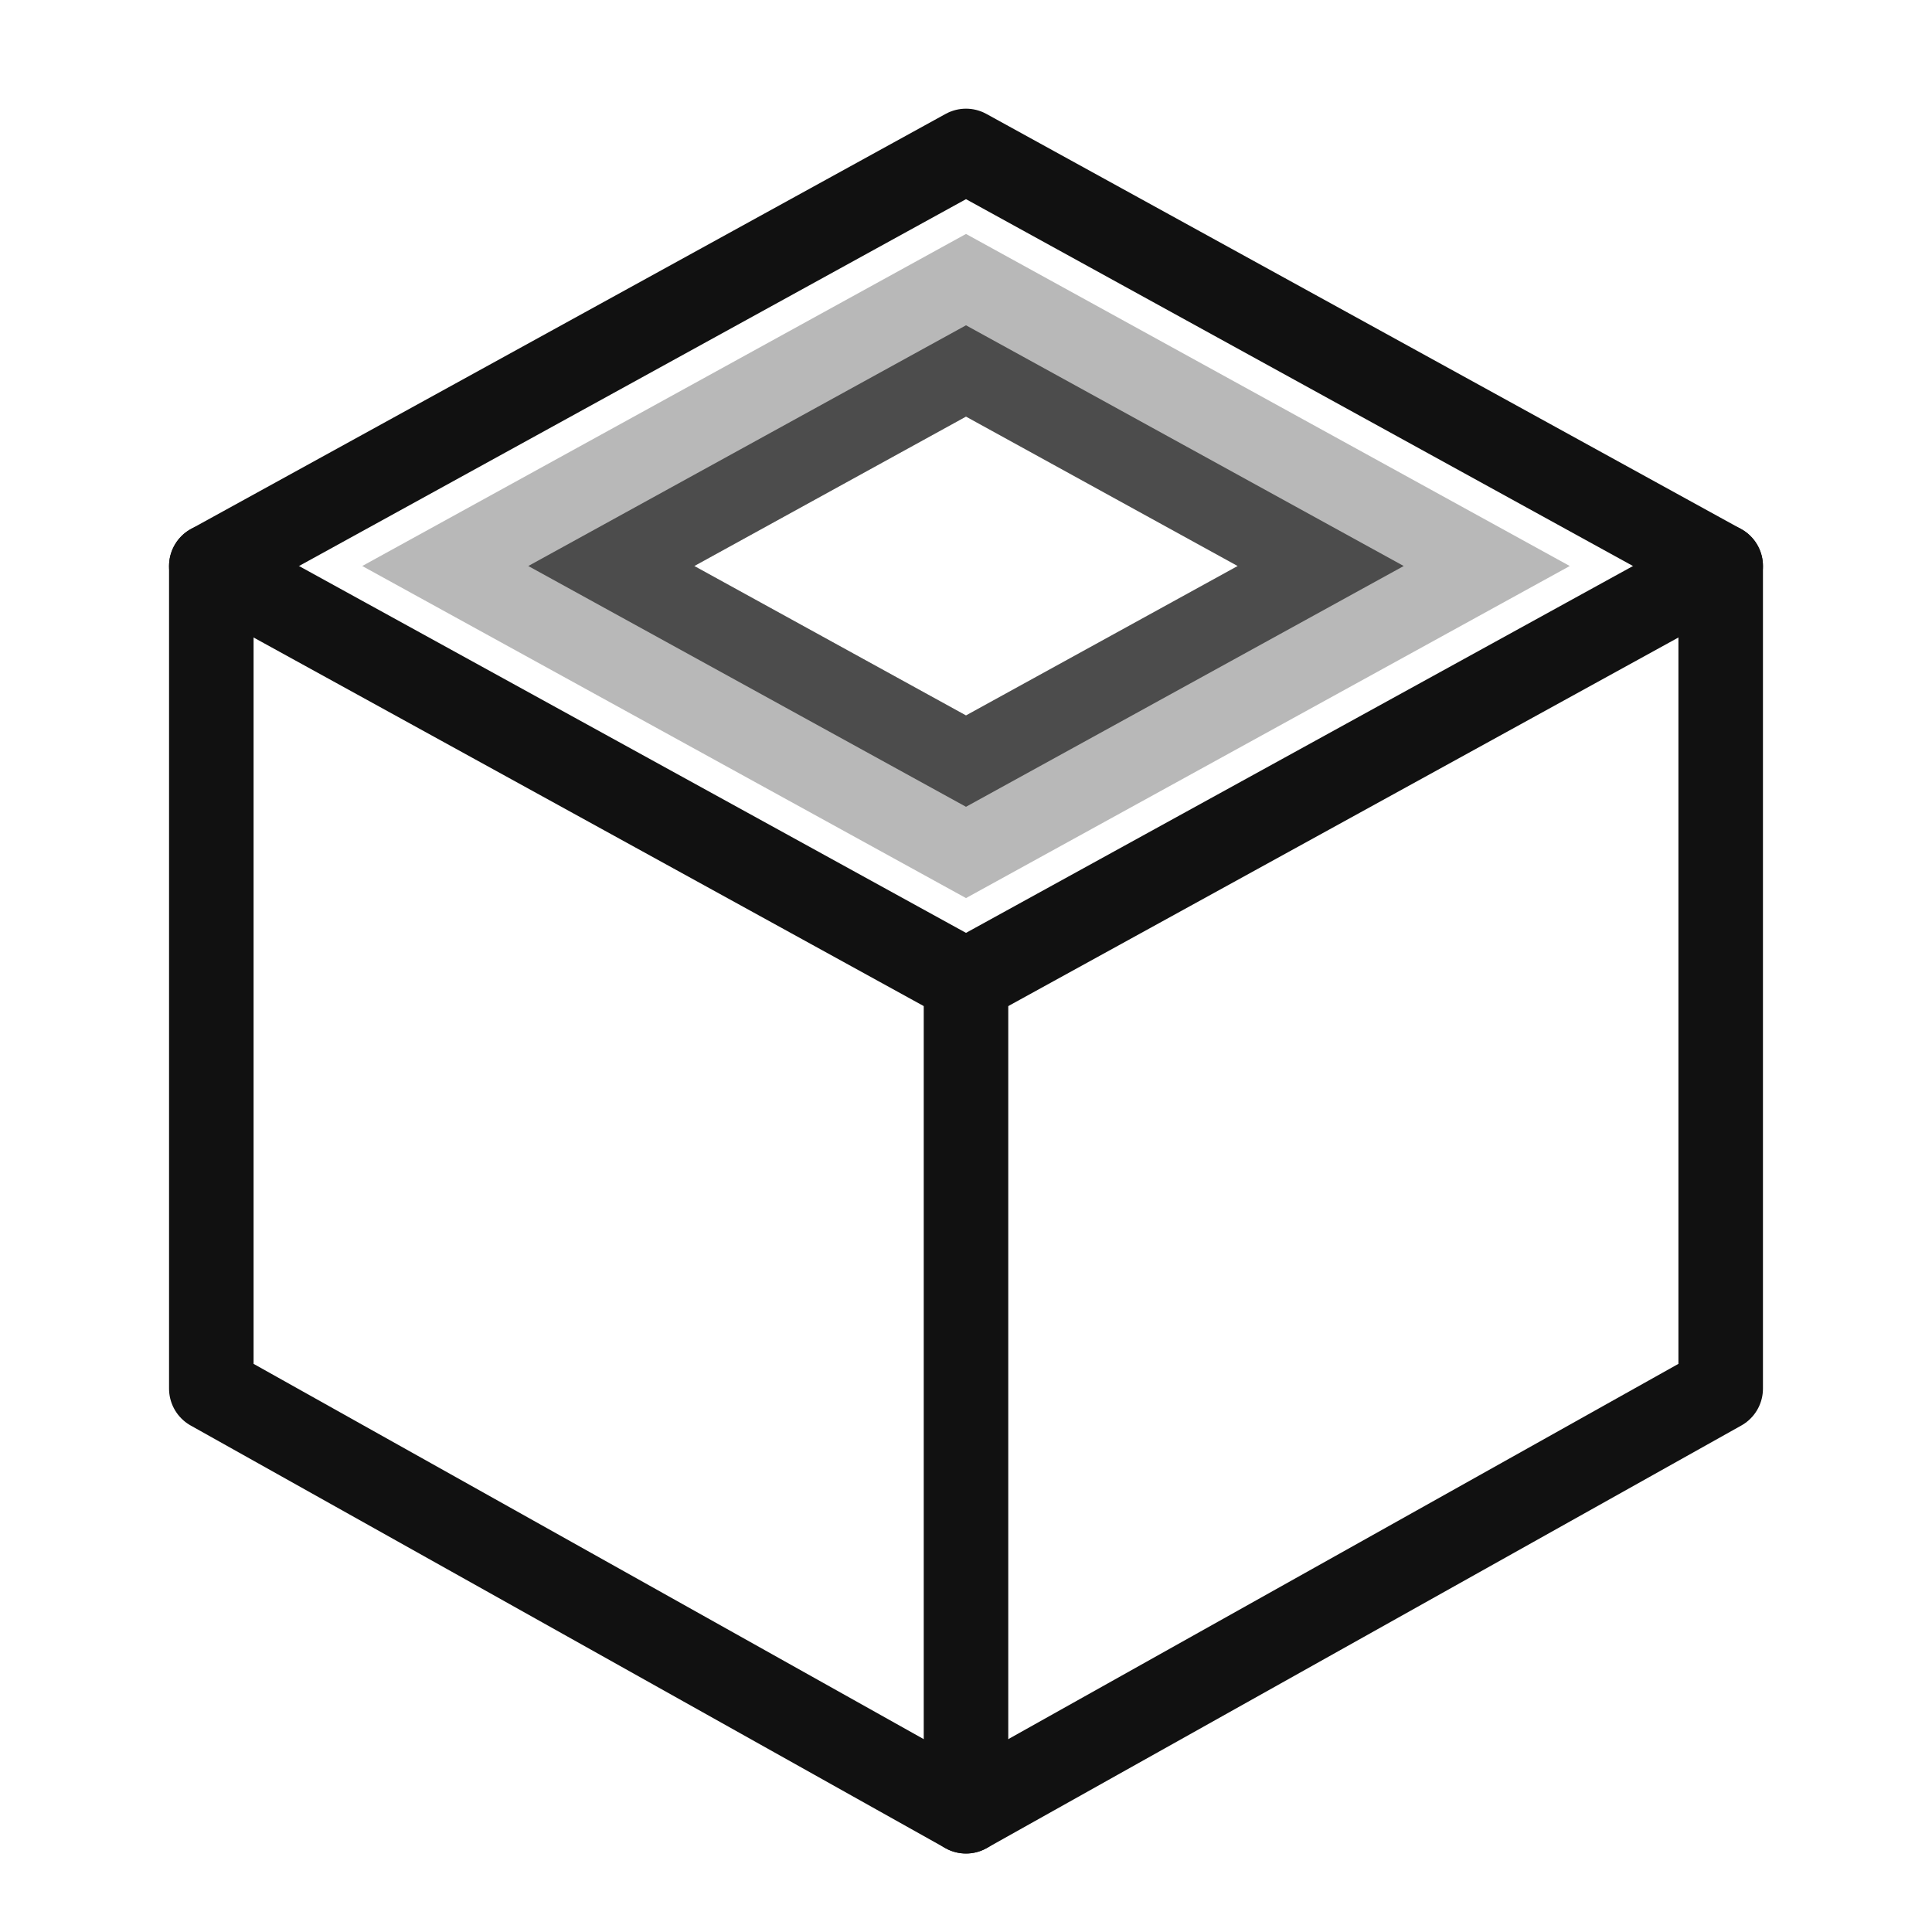
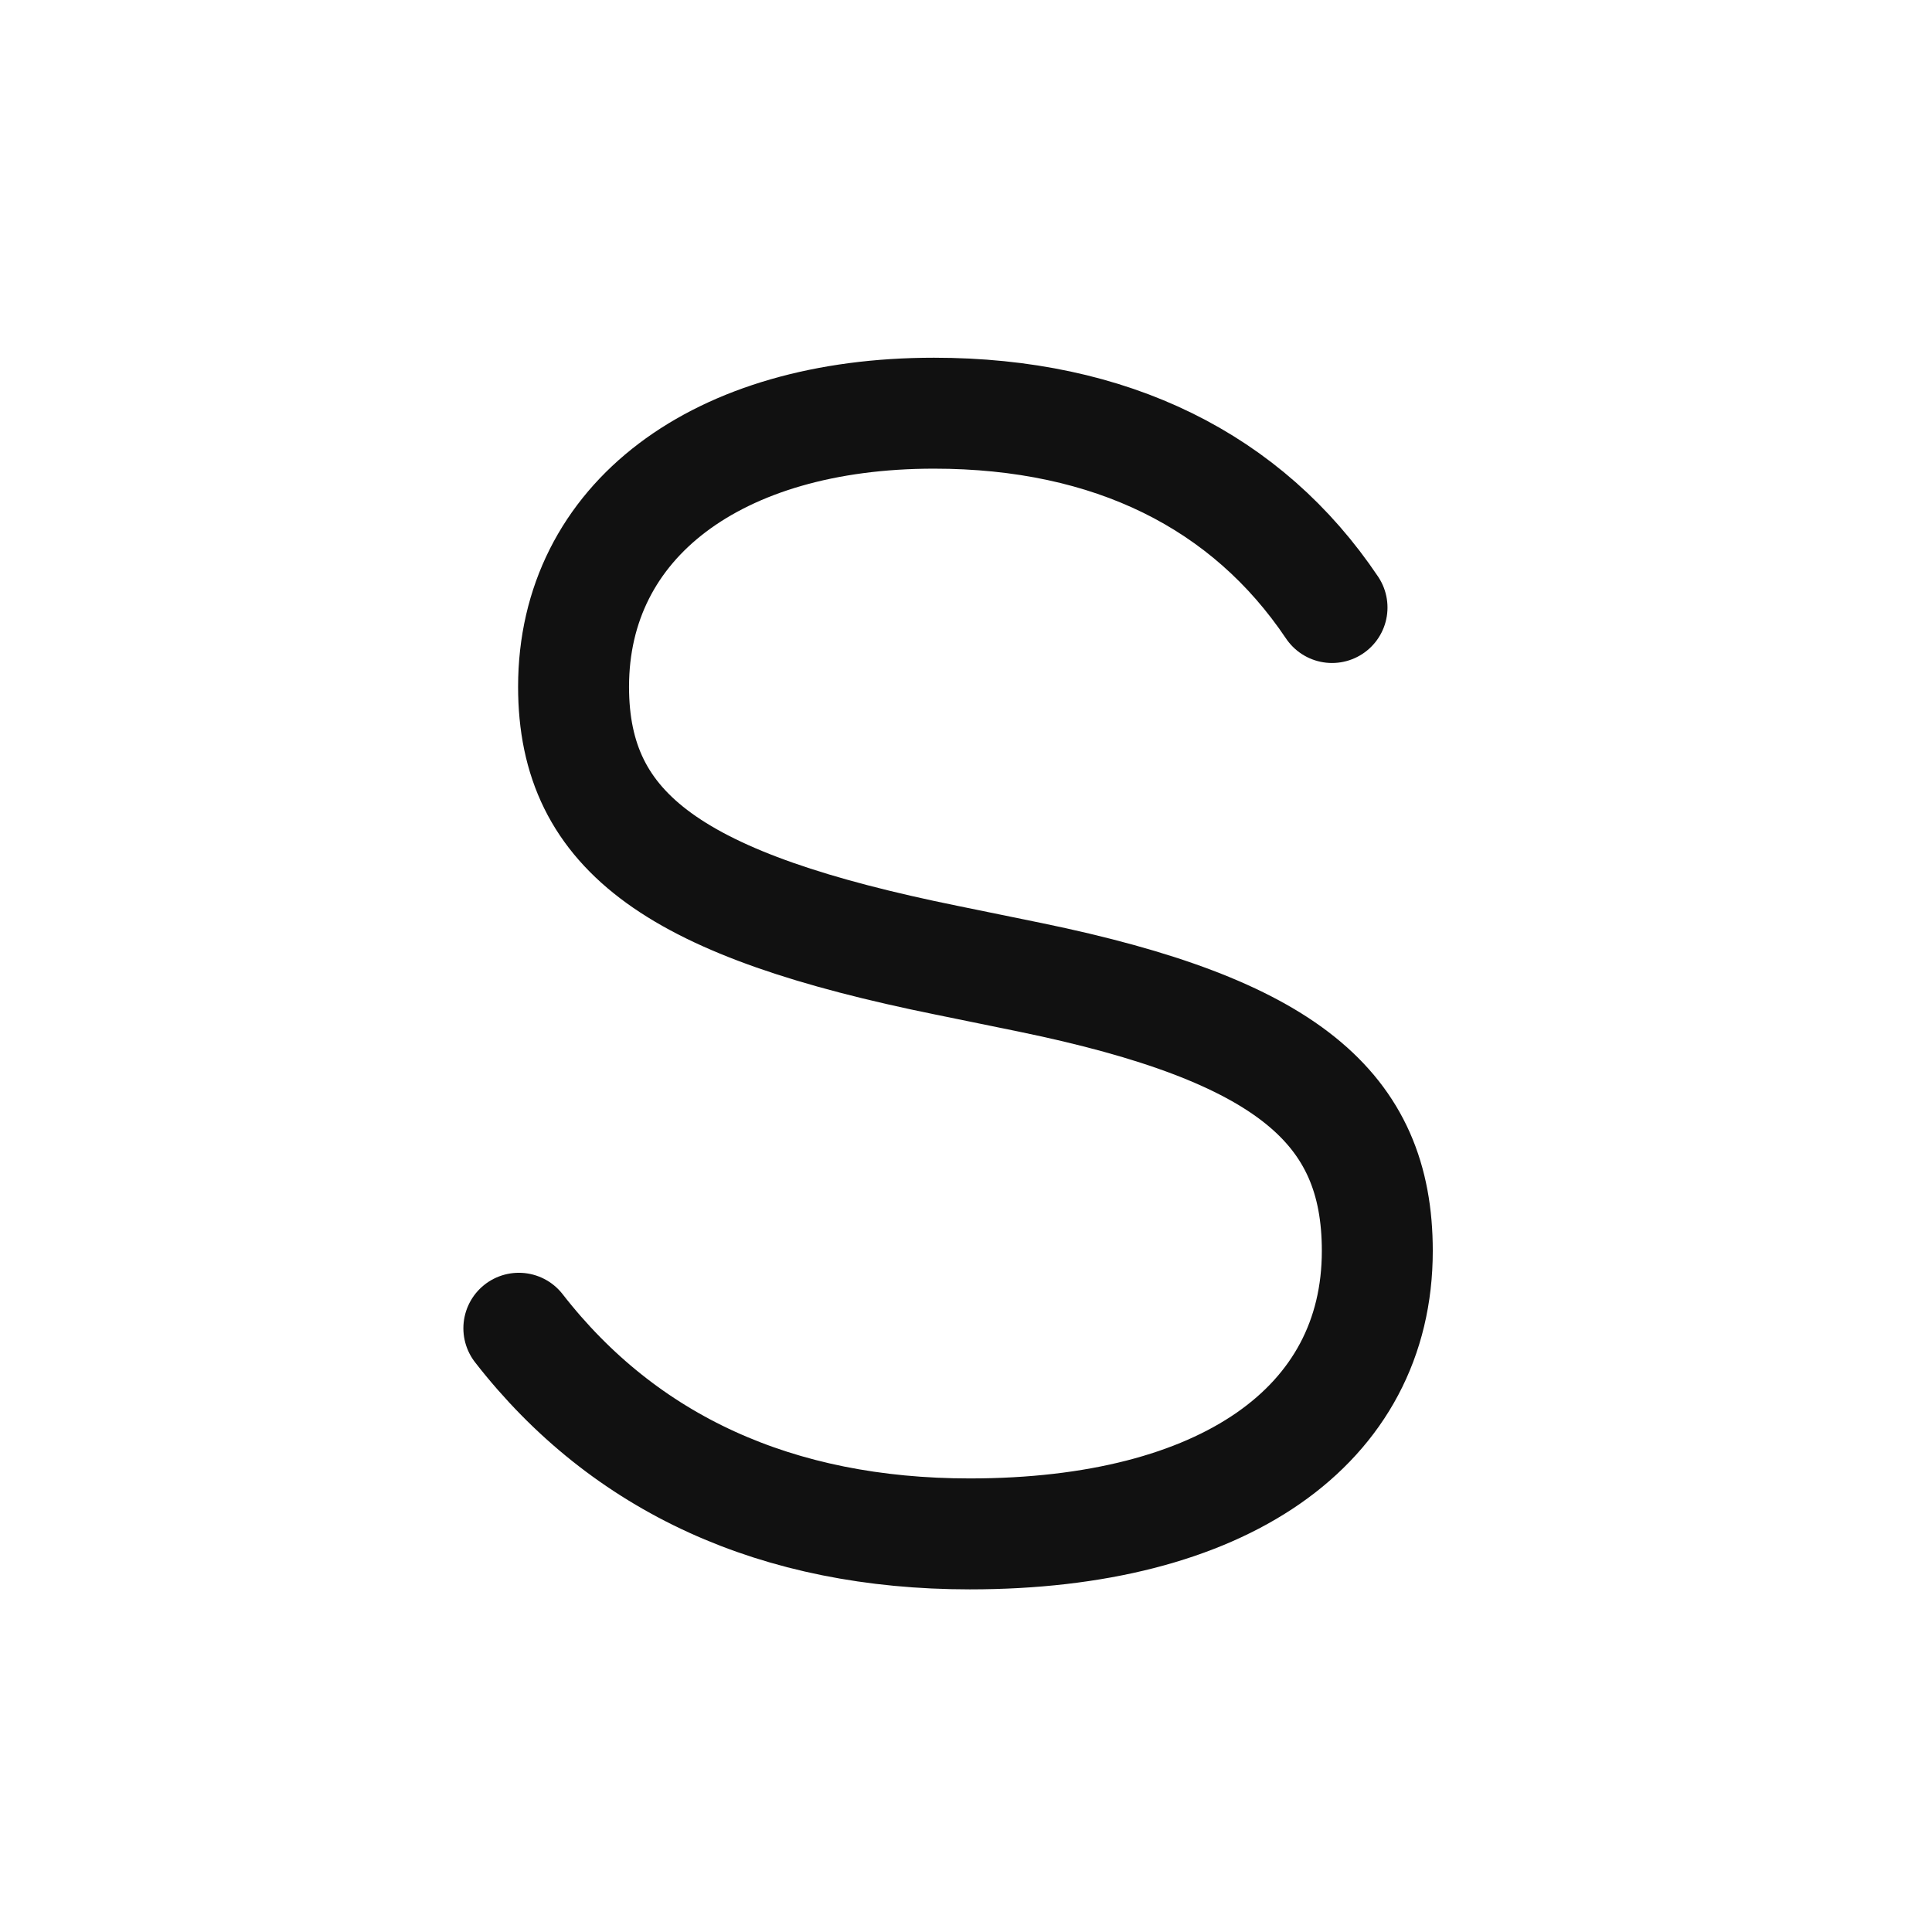
<svg xmlns="http://www.w3.org/2000/svg" width="32" height="32" viewBox="0 0 32 32">
  <style>:root{color:#111111}@media (prefers-color-scheme: dark){:root{color:#f5f5f5}}</style>
-   <g fill="none" stroke="currentColor" stroke-width="1.4" stroke-linejoin="round" stroke-linecap="round">
-     <path d="M16 2.5 L28.5 9.375 L28.5 23 L16 30 L3.5 23 L3.5 9.375 Z" />
-     <path d="M3.5 9.375 L16 16.25 L28.5 9.375" />
-     <path d="M16 16.25 L16 30" />
-   </g>
-   <path d="M16 3.875 L26 9.375 L16 14.875 L6 9.375 Z M16 6.9 L11.5 9.375 L16 11.85 L20.5 9.375 Z" fill="currentColor" fill-opacity="0.3" />
-   <path d="M16 5.388 L23.25 9.375 L16 13.363 L8.75 9.375 Z M16 6.9 L11.5 9.375 L16 11.85 L20.5 9.375 Z" fill="currentColor" fill-opacity="0.643" />
+   <path d="M706 322c-45-67-117-103-211-103-115 0-191 57-191 145 0 78 55 116 198 145l44 9c136 28 184 69 184 145 0 93-82 150-216 150-102 0-183-37-239-109" transform="translate(16 16) scale(0.03125) translate(-512 -512)" fill="none" stroke="currentColor" stroke-width="58.8" stroke-opacity="1" stroke-linecap="round" stroke-linejoin="round" />
</svg>
